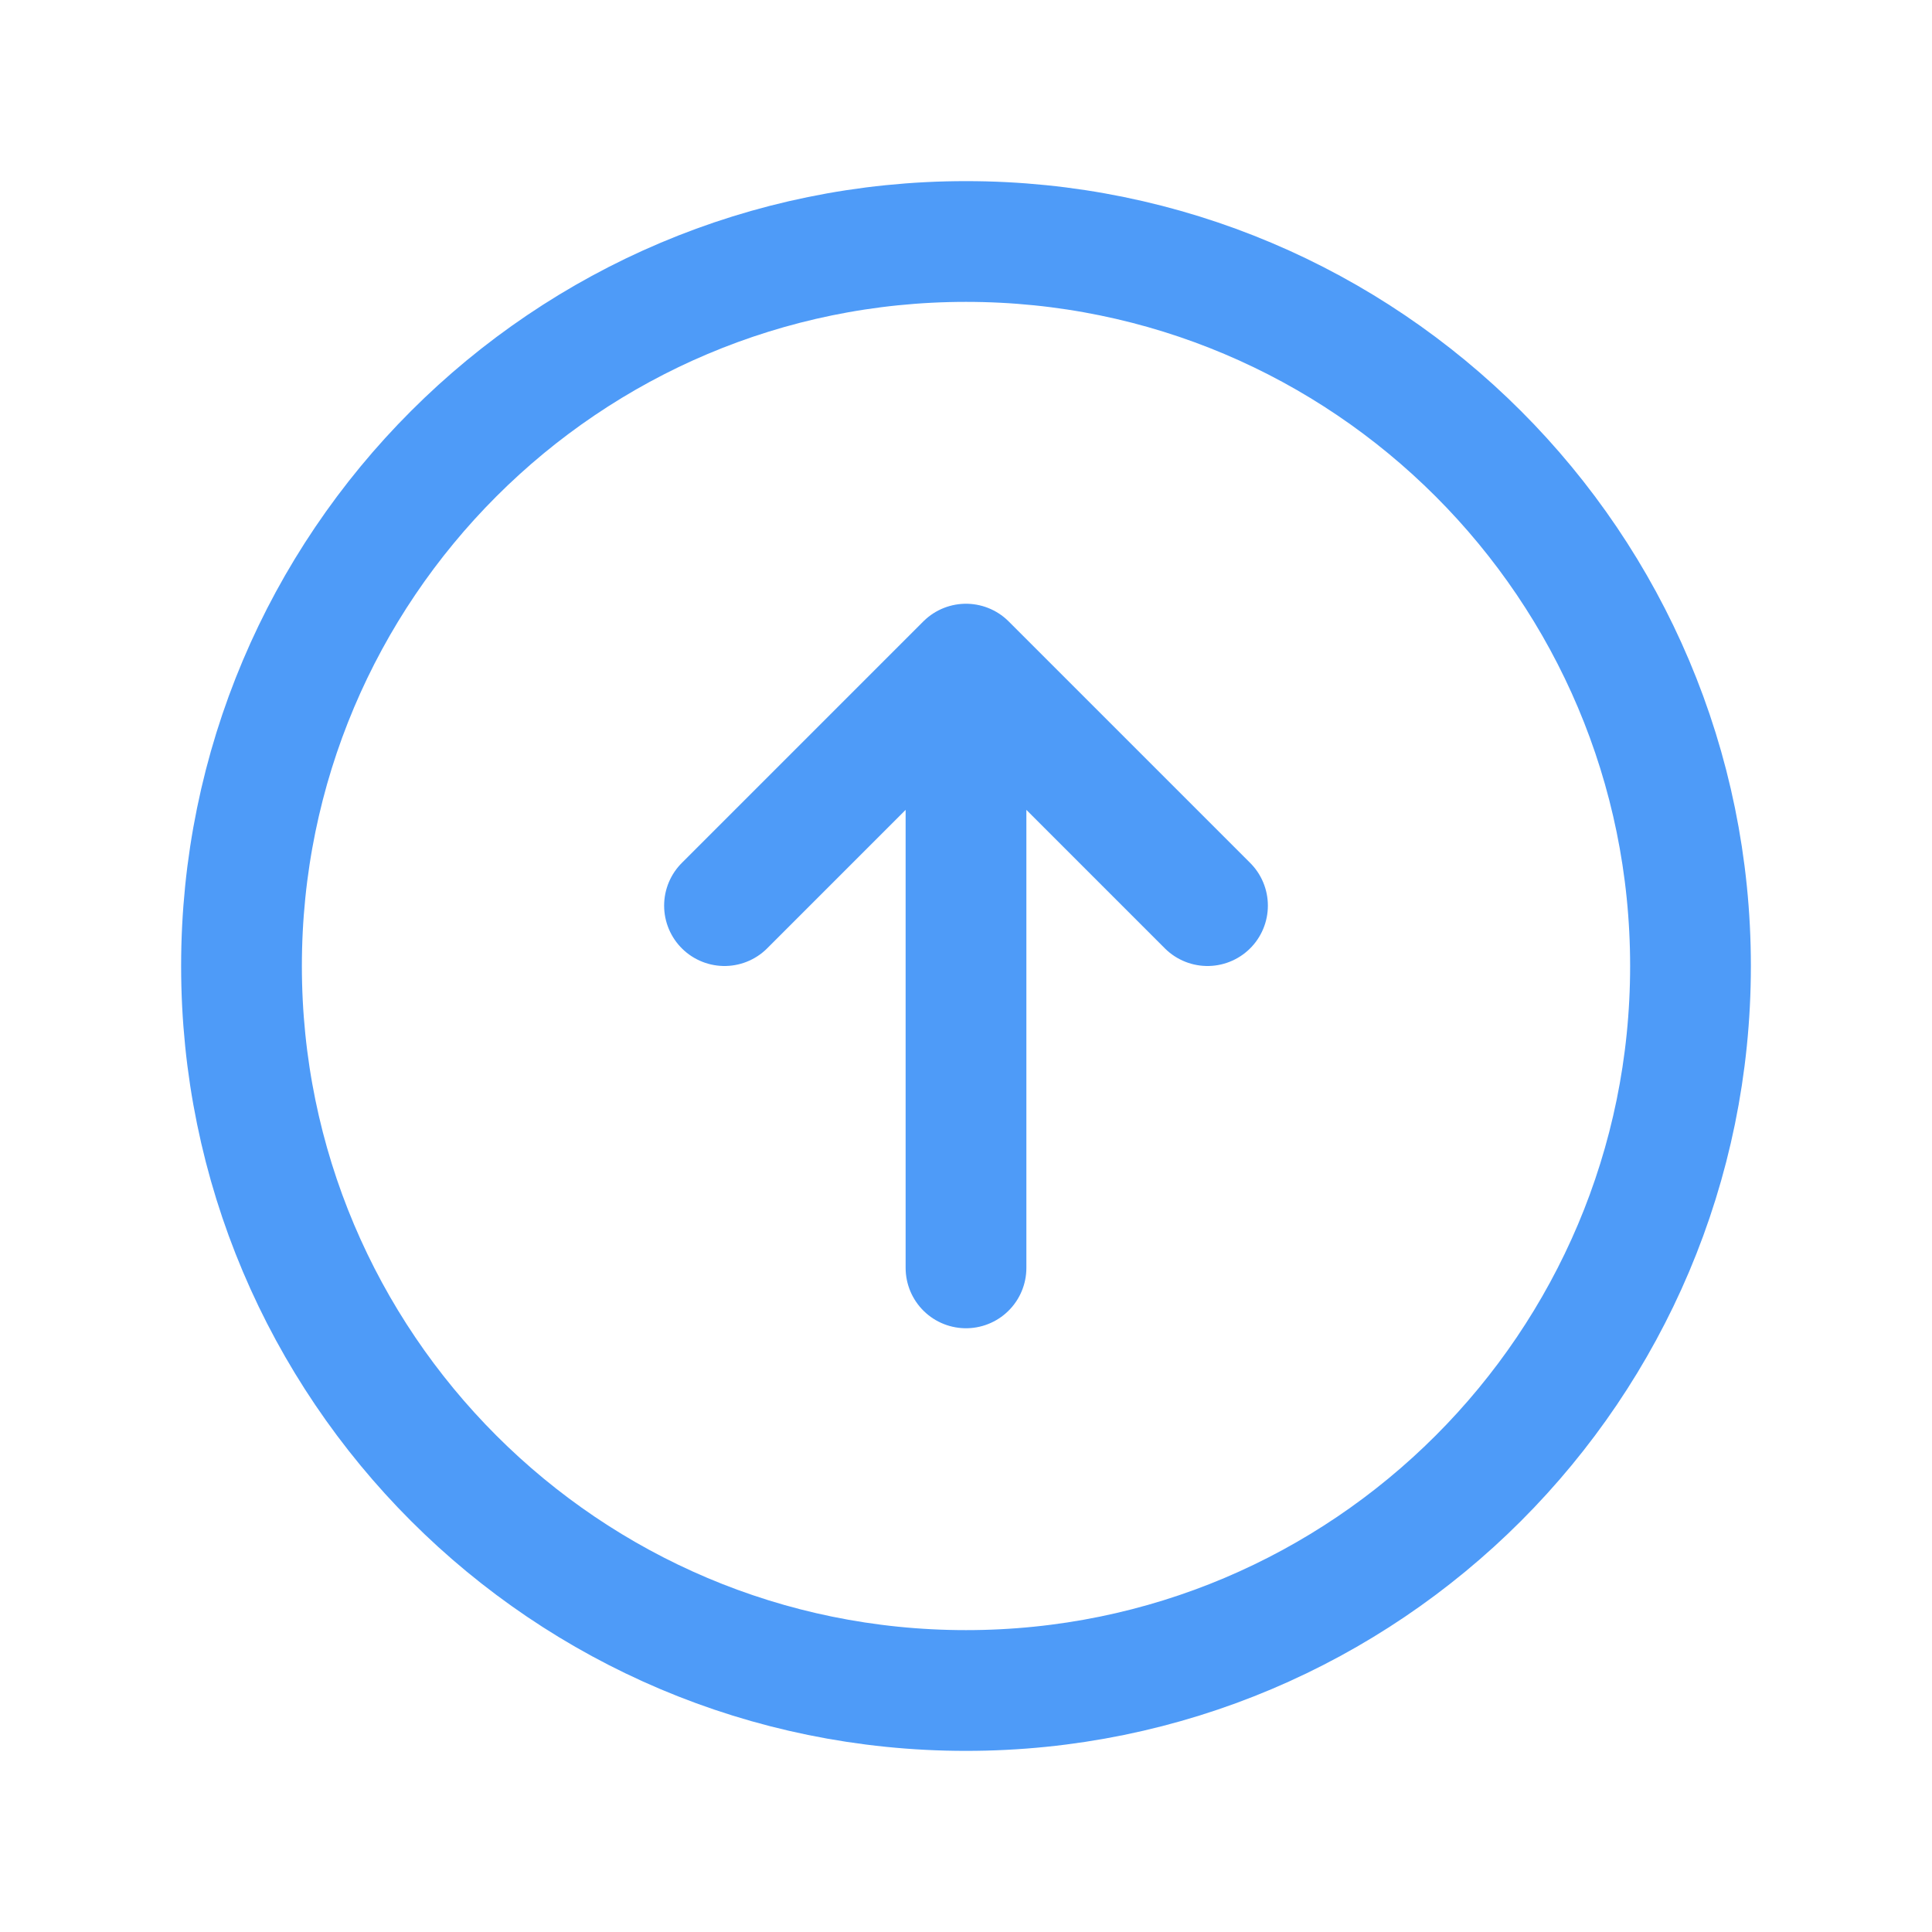
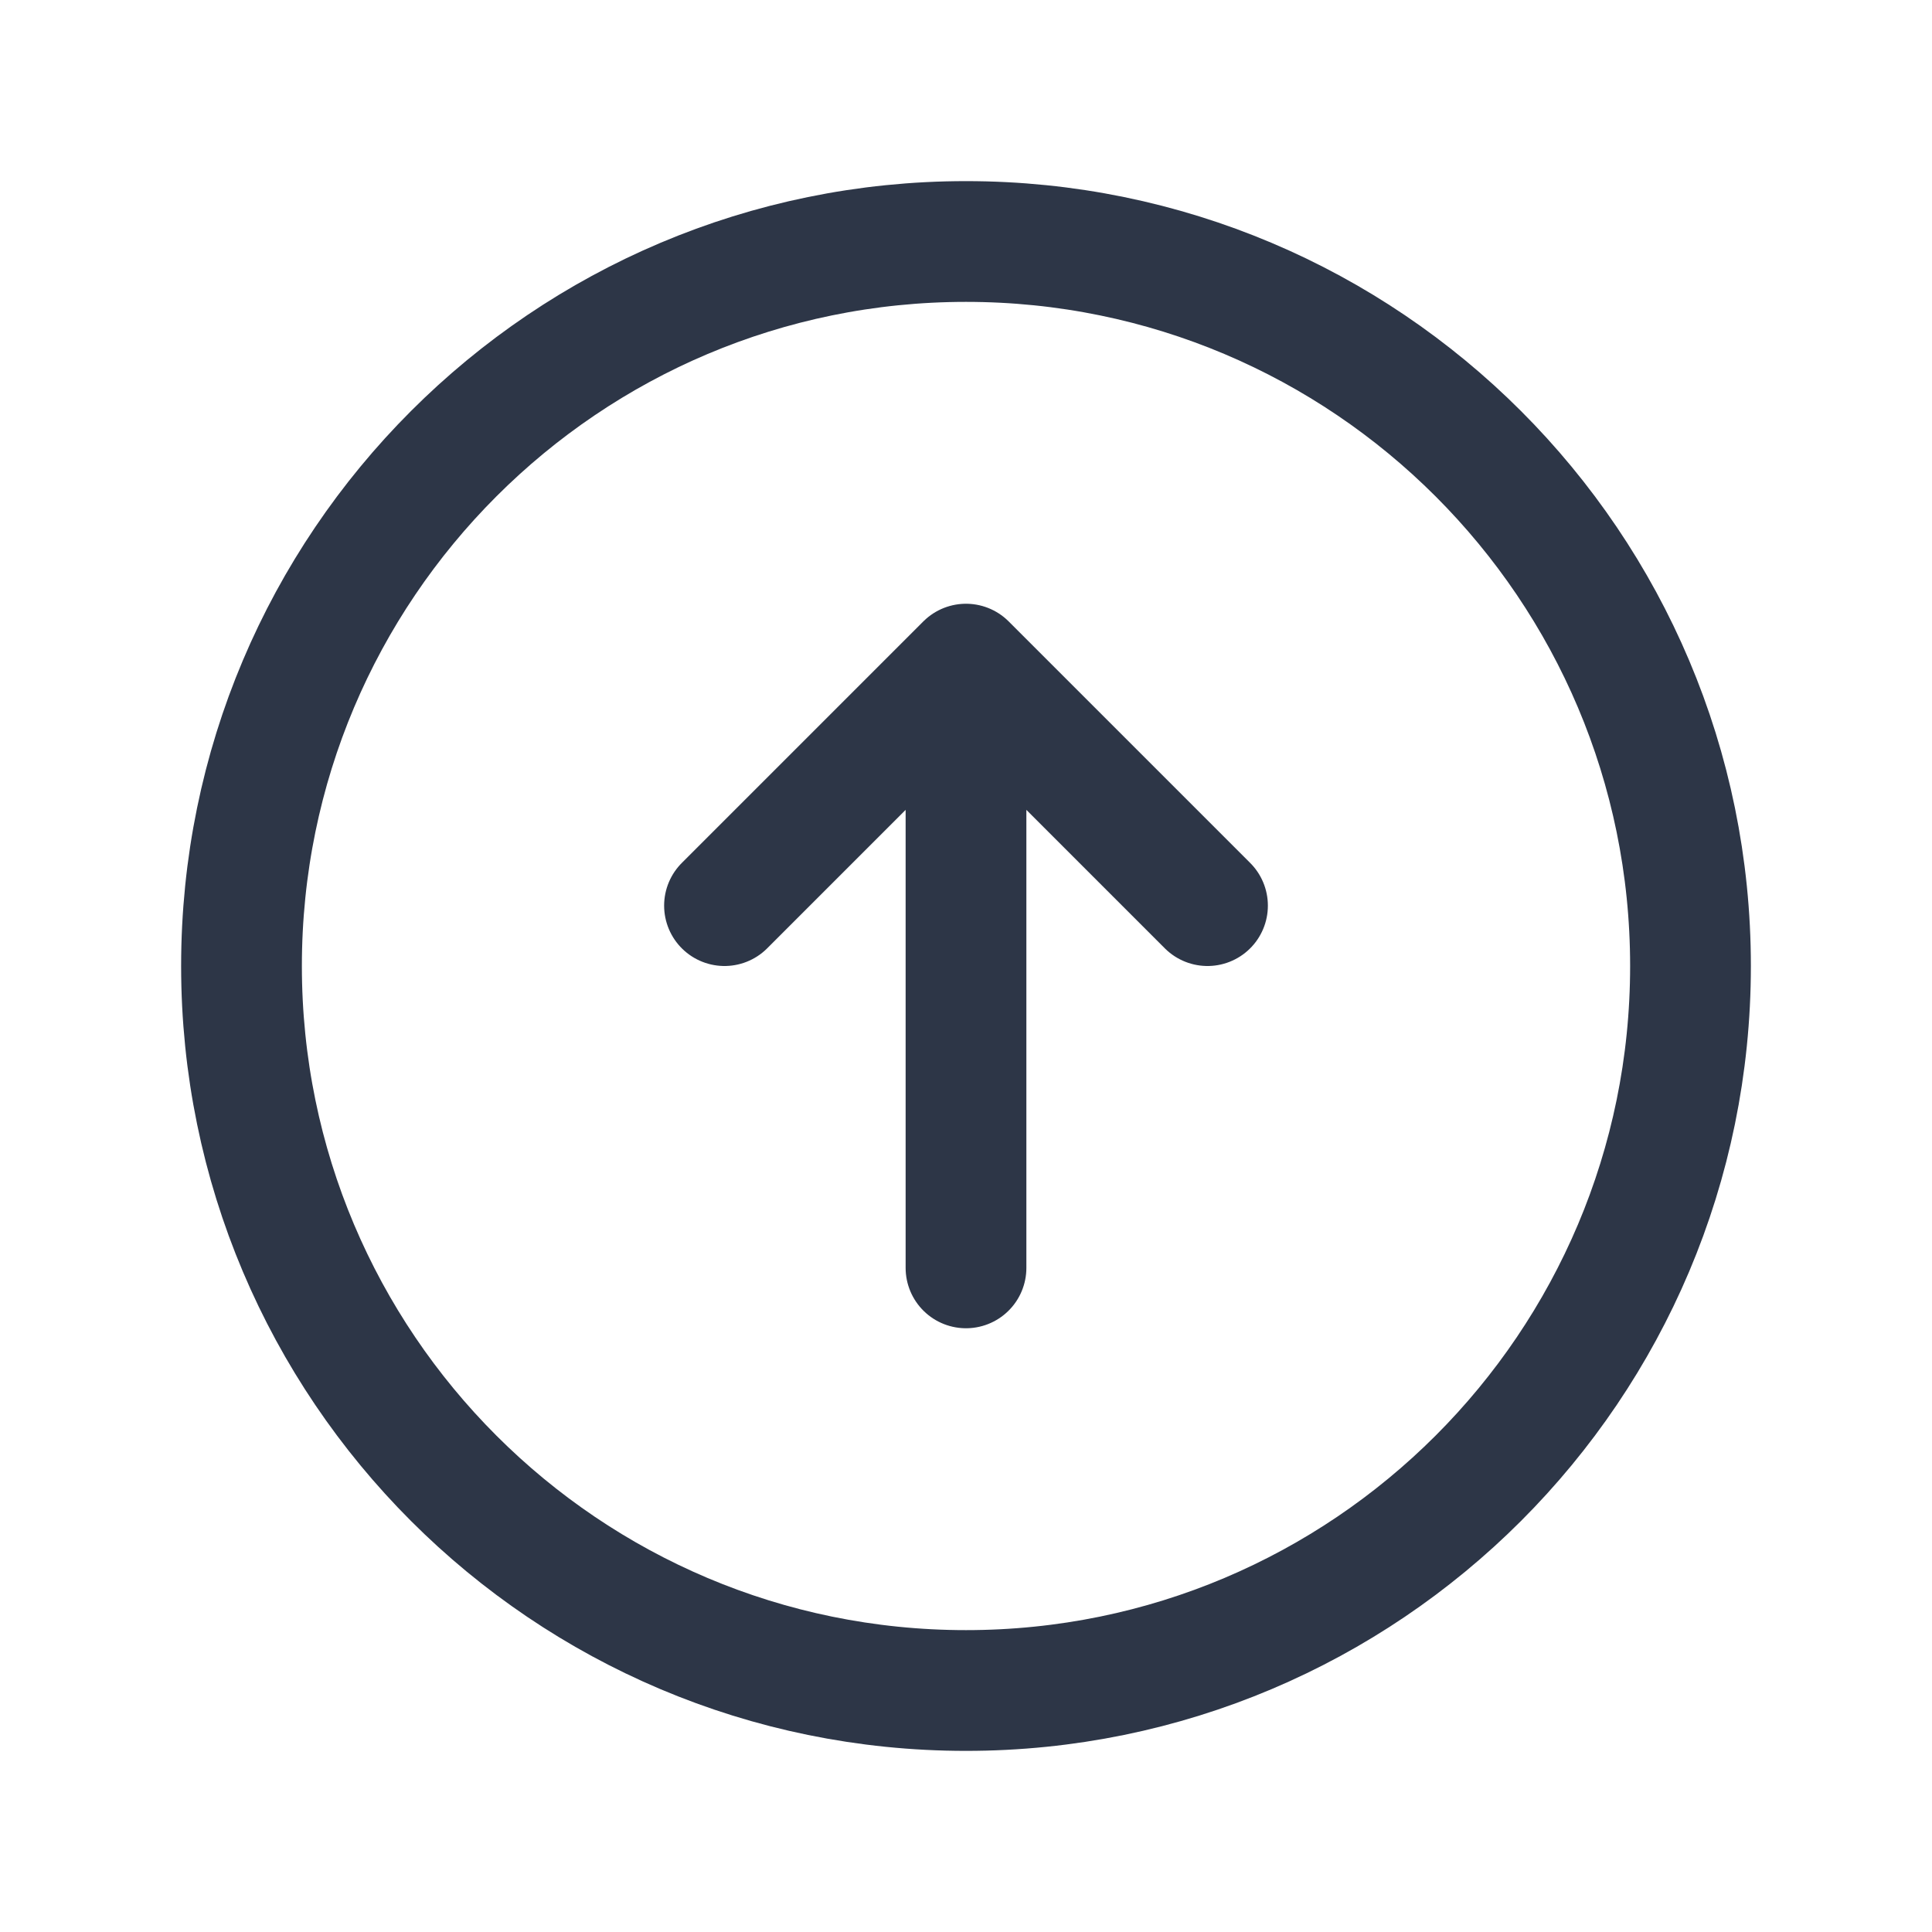
- <svg xmlns="http://www.w3.org/2000/svg" fill="none" viewBox="0 0 24 24" stroke-width="1.5" stroke="#4E9BF8" class="size-6">
+ <svg xmlns="http://www.w3.org/2000/svg" fill="none" viewBox="0 0 24 24" stroke-width="1.5" stroke="#2D3647" class="size-6">
  <path stroke-linecap="round" stroke-linejoin="round" d="m15 11.25-3-3m0 0-3 3m3-3v7.5M21 12a9 9 0 1 1-18 0 9 9 0 0 1 18 0Z" />
</svg>
